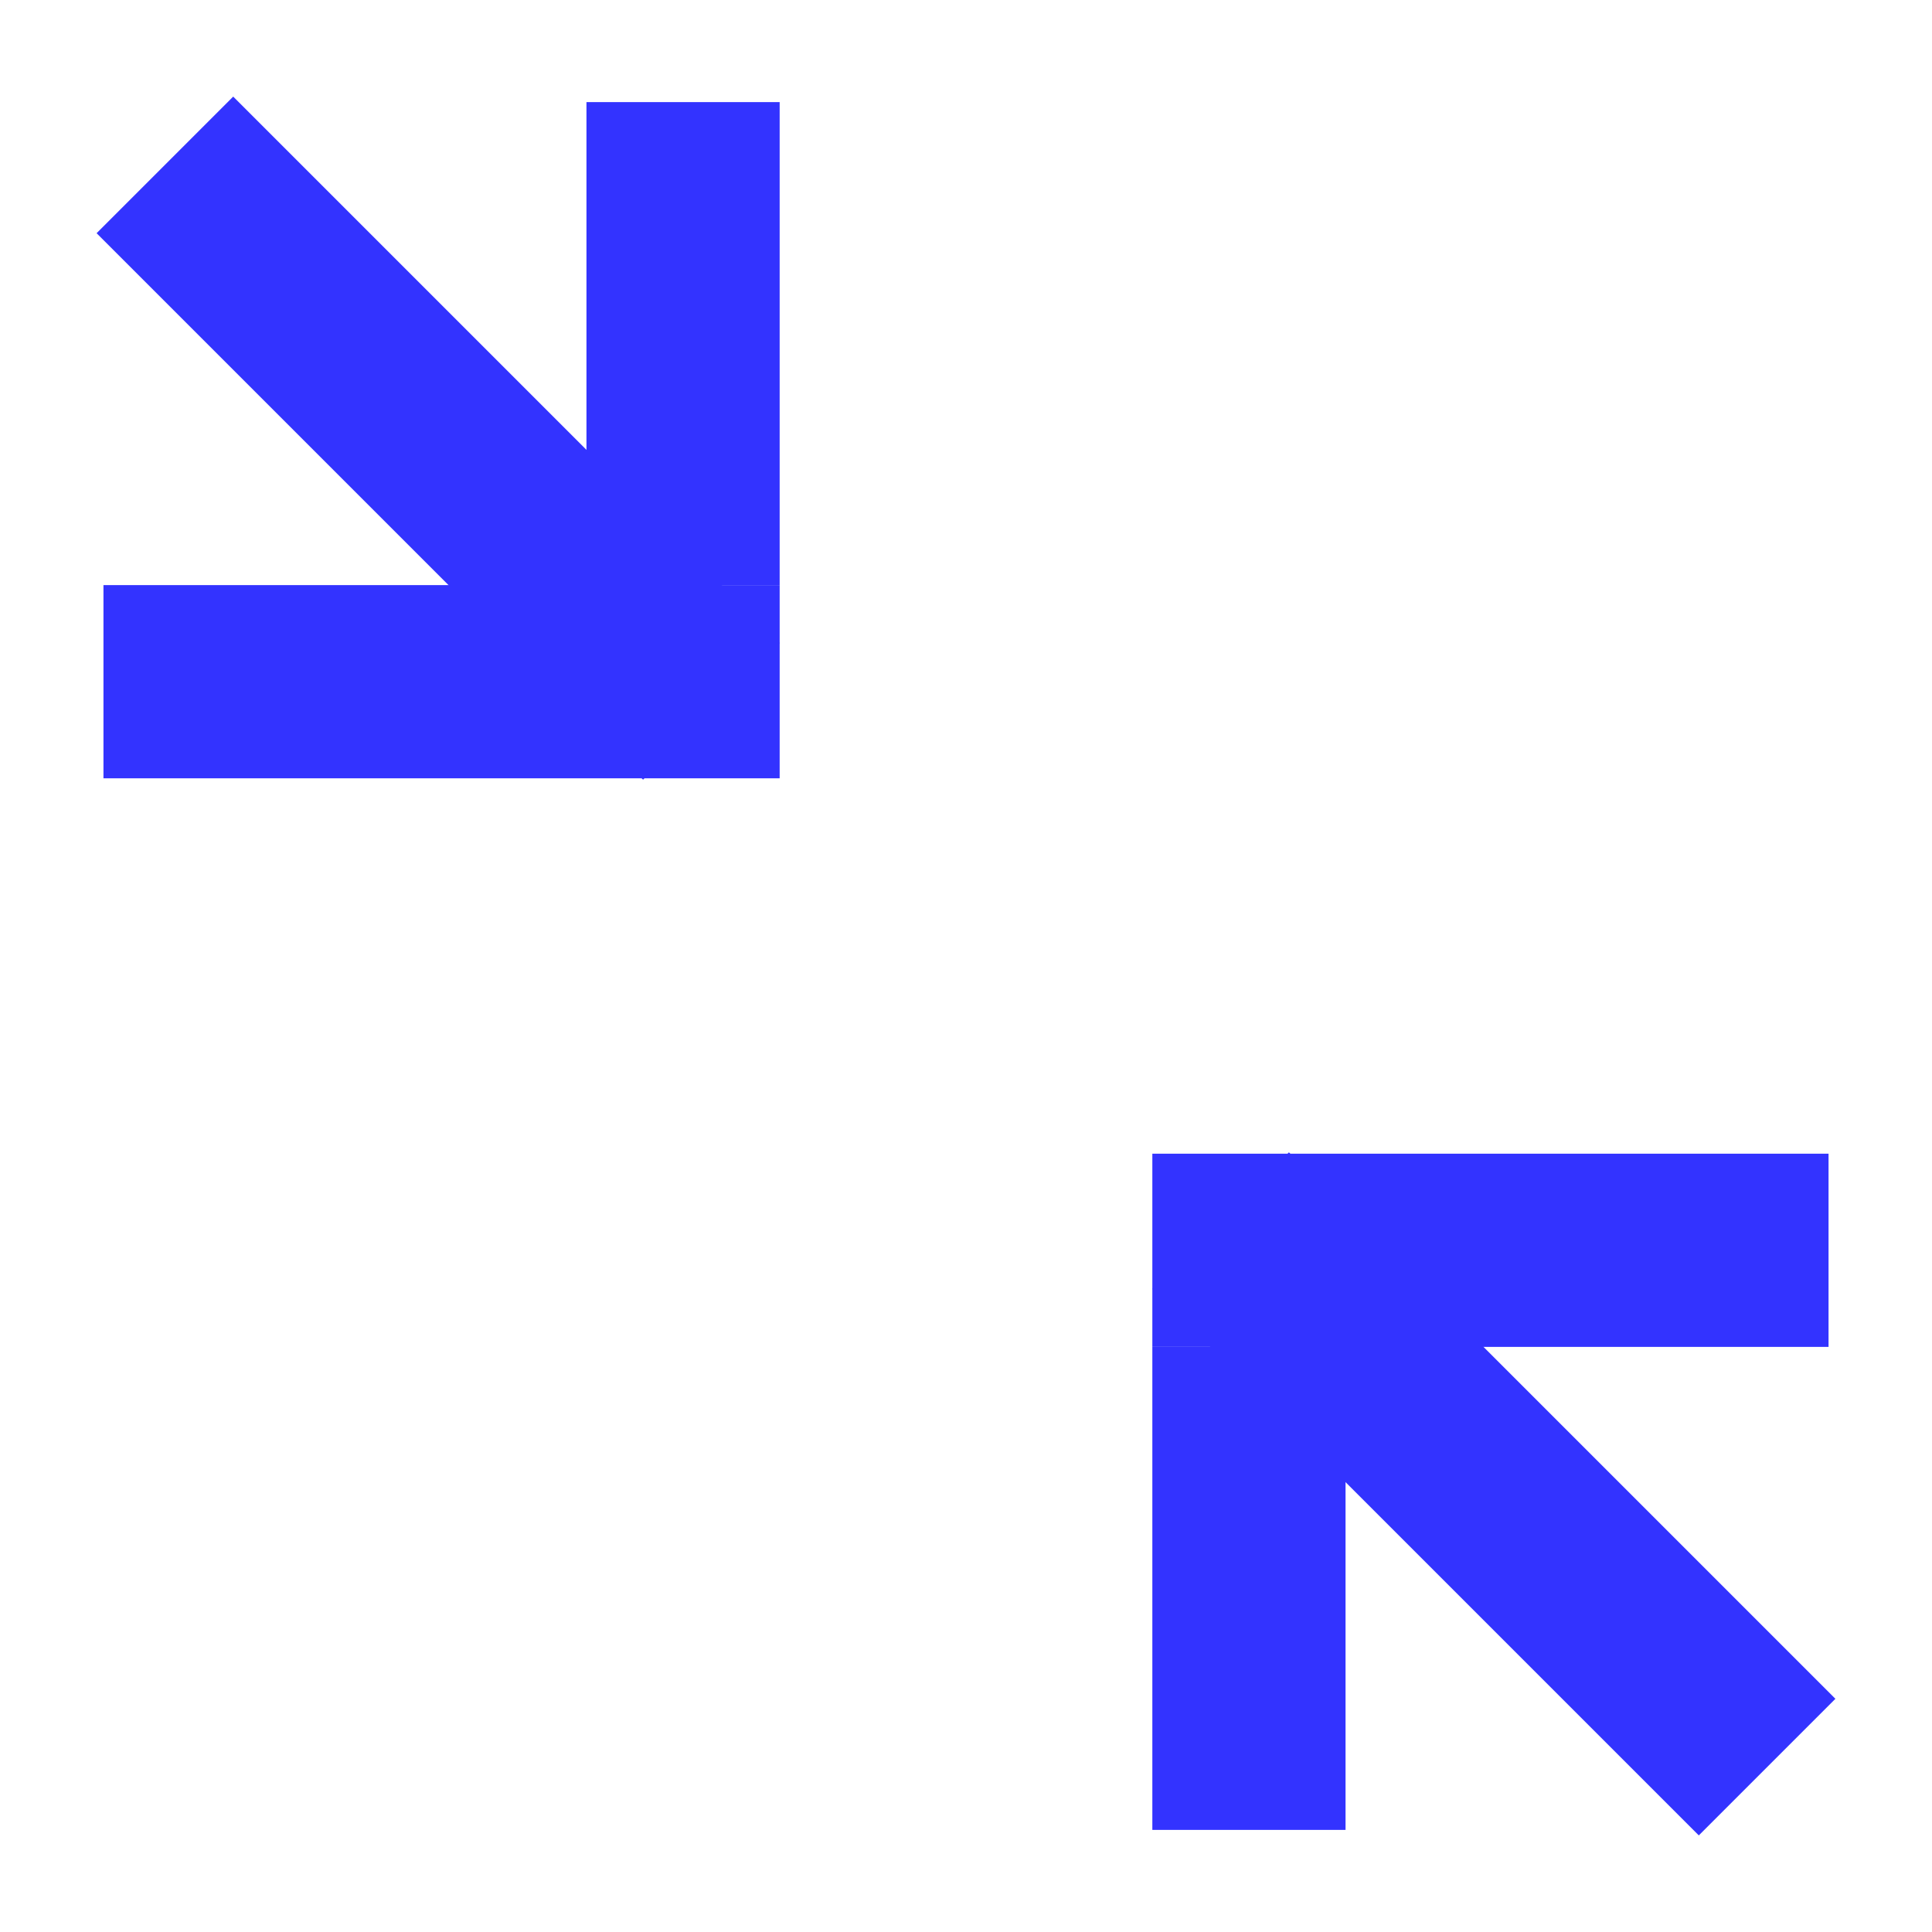
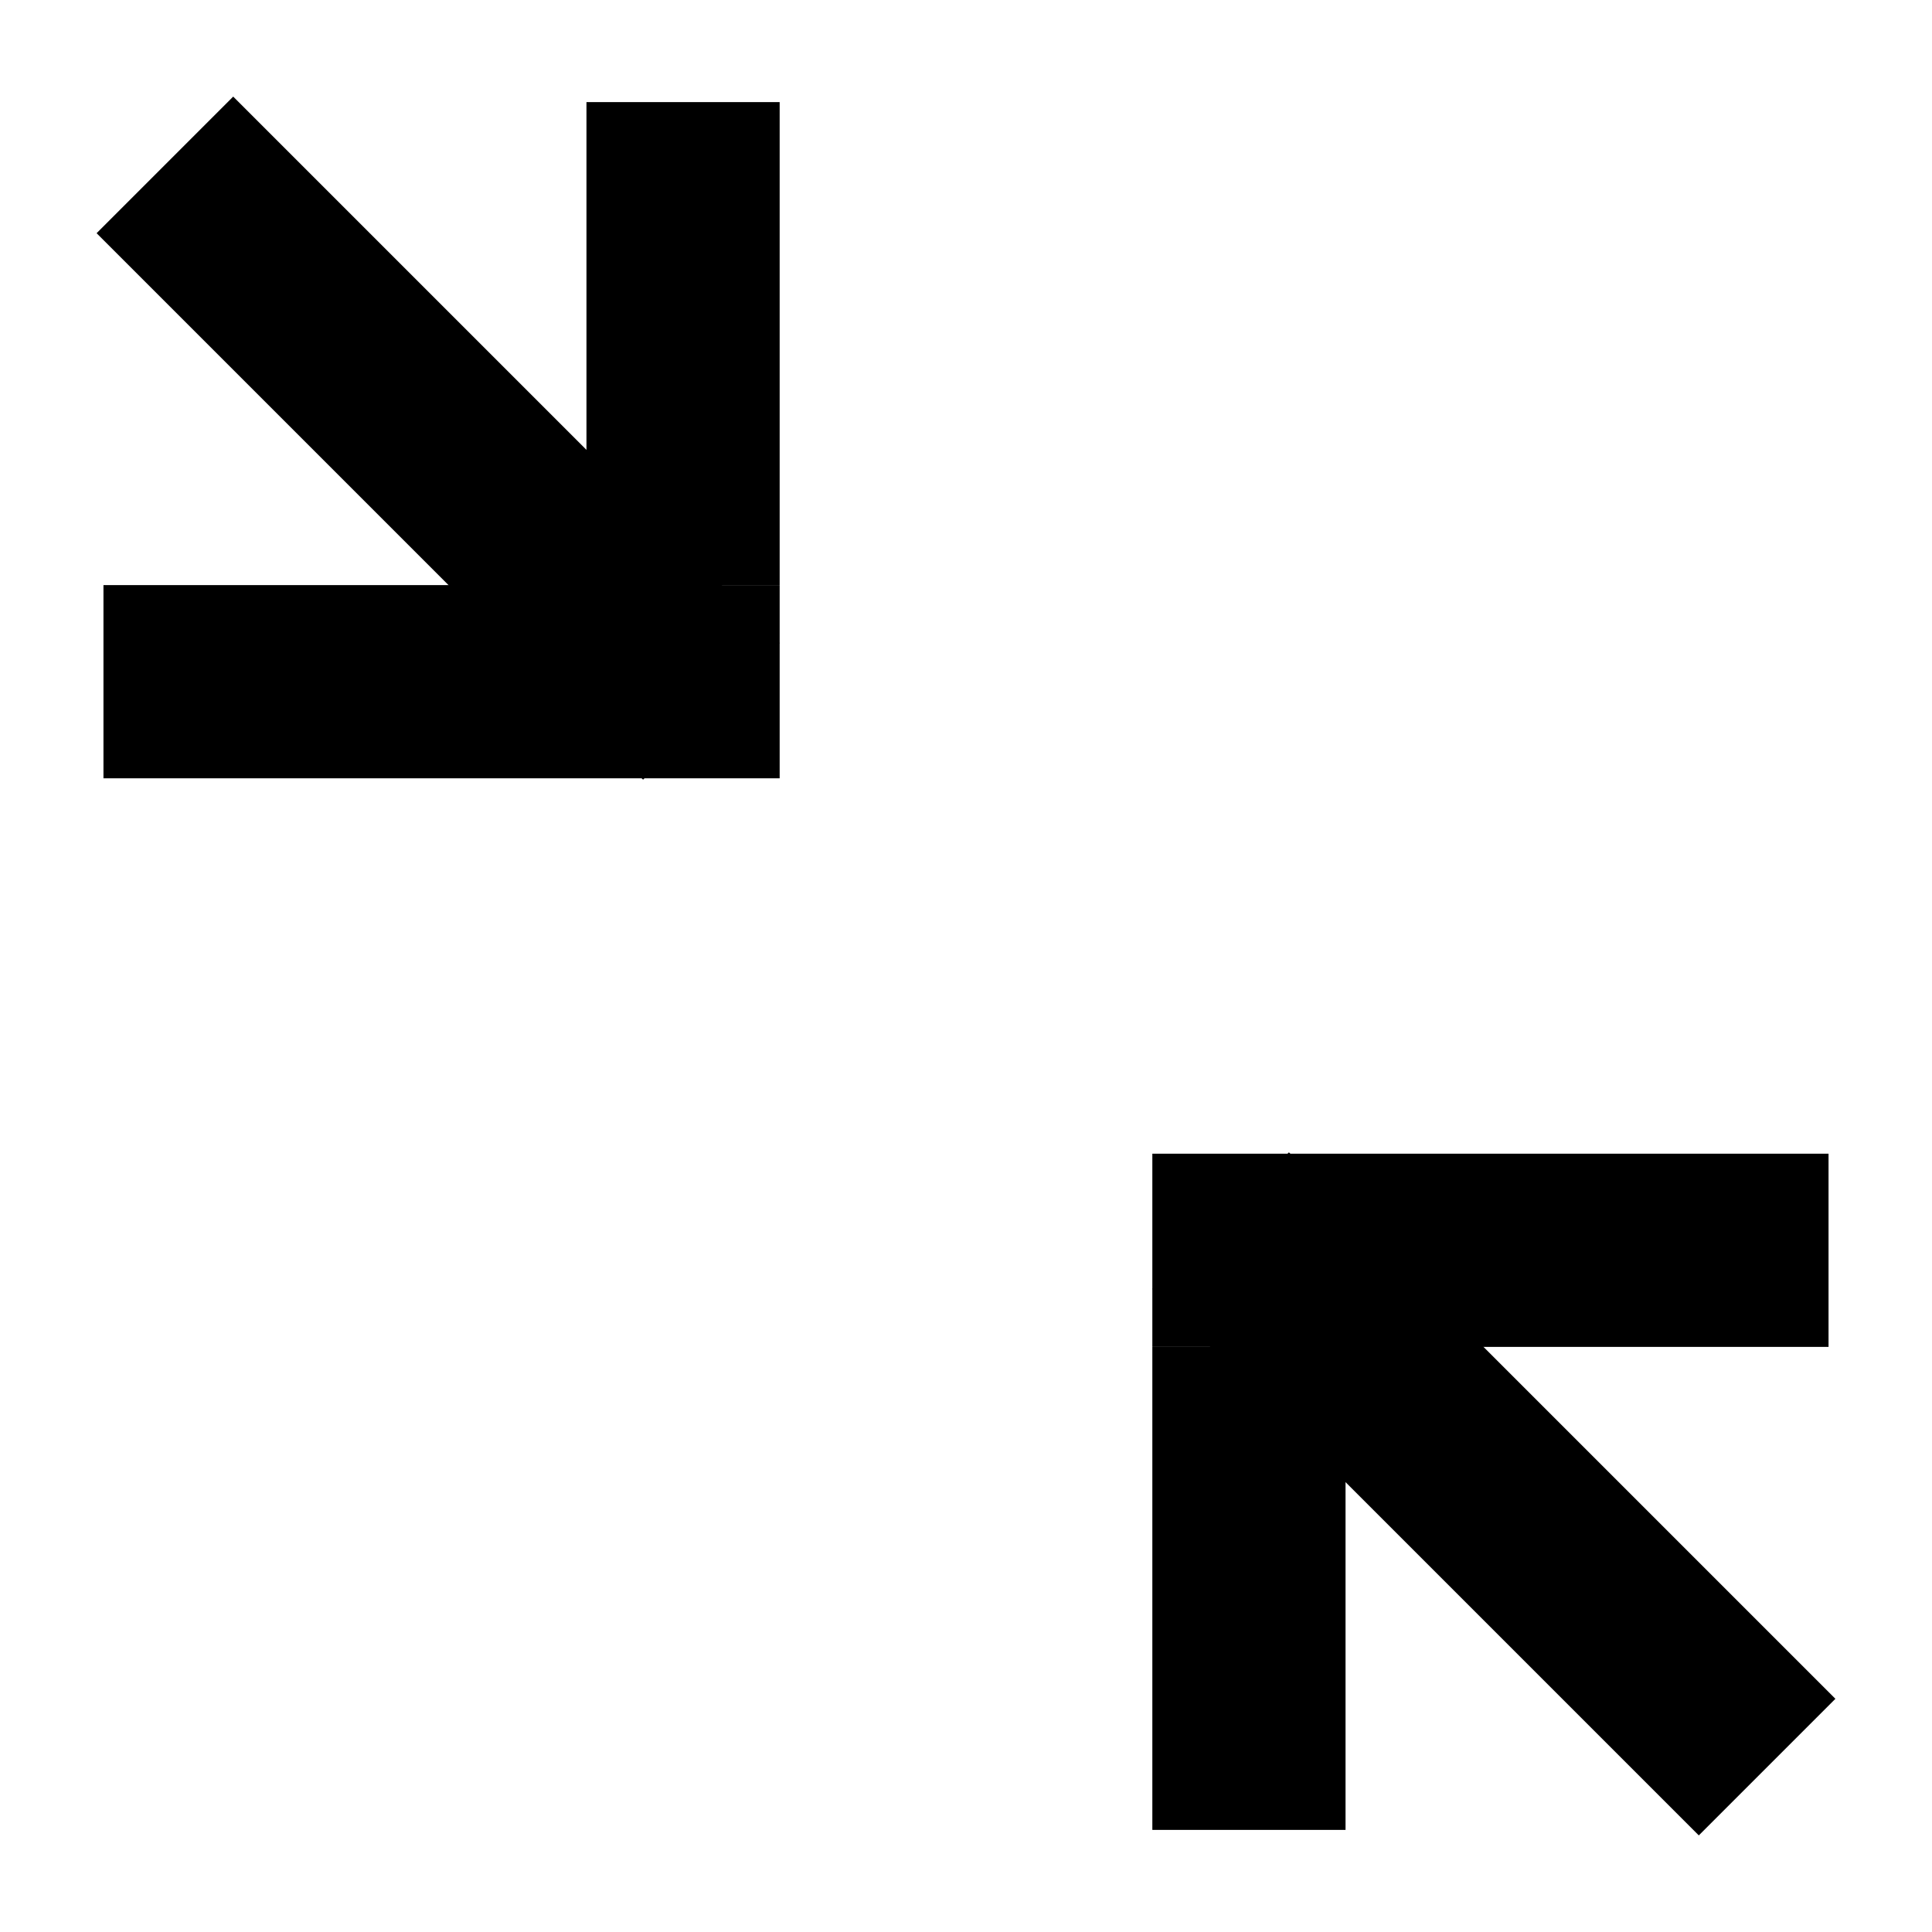
<svg xmlns="http://www.w3.org/2000/svg" width="20" height="20" viewBox="0 0 20 20" fill="none">
-   <path fill-rule="evenodd" clip-rule="evenodd" d="M17.586 19L11.929 13.343L13.343 11.929L19 17.586L17.586 19Z" fill="#3333FF" />
-   <path fill-rule="evenodd" clip-rule="evenodd" d="M11.929 18.943L11.929 13.943L13.929 13.943L13.929 18.943L11.929 18.943Z" fill="#3333FF" />
-   <path fill-rule="evenodd" clip-rule="evenodd" d="M11.929 11.943L18.929 11.943L18.929 13.943L11.929 13.943L11.929 11.943Z" fill="#3333FF" />
-   <path fill-rule="evenodd" clip-rule="evenodd" d="M2.414 1L8.071 6.657L6.657 8.071L1 2.414L2.414 1Z" fill="#3333FF" />
-   <path fill-rule="evenodd" clip-rule="evenodd" d="M8.071 1.057L8.071 6.057L6.071 6.057L6.071 1.057L8.071 1.057Z" fill="#3333FF" />
-   <path fill-rule="evenodd" clip-rule="evenodd" d="M8.071 8.057L1.071 8.057L1.071 6.057L8.071 6.057L8.071 8.057Z" fill="#3333FF" />
+   <path fill-rule="evenodd" clip-rule="evenodd" d="M17.586 19L11.929 13.343L13.343 11.929L19 17.586L17.586 19Z" fill="currentColor" />
+   <path fill-rule="evenodd" clip-rule="evenodd" d="M11.929 18.943L11.929 13.943L13.929 13.943L13.929 18.943L11.929 18.943Z" fill="currentColor" />
+   <path fill-rule="evenodd" clip-rule="evenodd" d="M11.929 11.943L18.929 11.943L18.929 13.943L11.929 13.943L11.929 11.943Z" fill="currentColor" />
+   <path fill-rule="evenodd" clip-rule="evenodd" d="M2.414 1L8.071 6.657L6.657 8.071L1 2.414L2.414 1Z" fill="currentColor" />
+   <path fill-rule="evenodd" clip-rule="evenodd" d="M8.071 1.057L8.071 6.057L6.071 6.057L6.071 1.057L8.071 1.057Z" fill="currentColor" />
+   <path fill-rule="evenodd" clip-rule="evenodd" d="M8.071 8.057L1.071 8.057L1.071 6.057L8.071 6.057L8.071 8.057Z" fill="currentColor" />
</svg>
